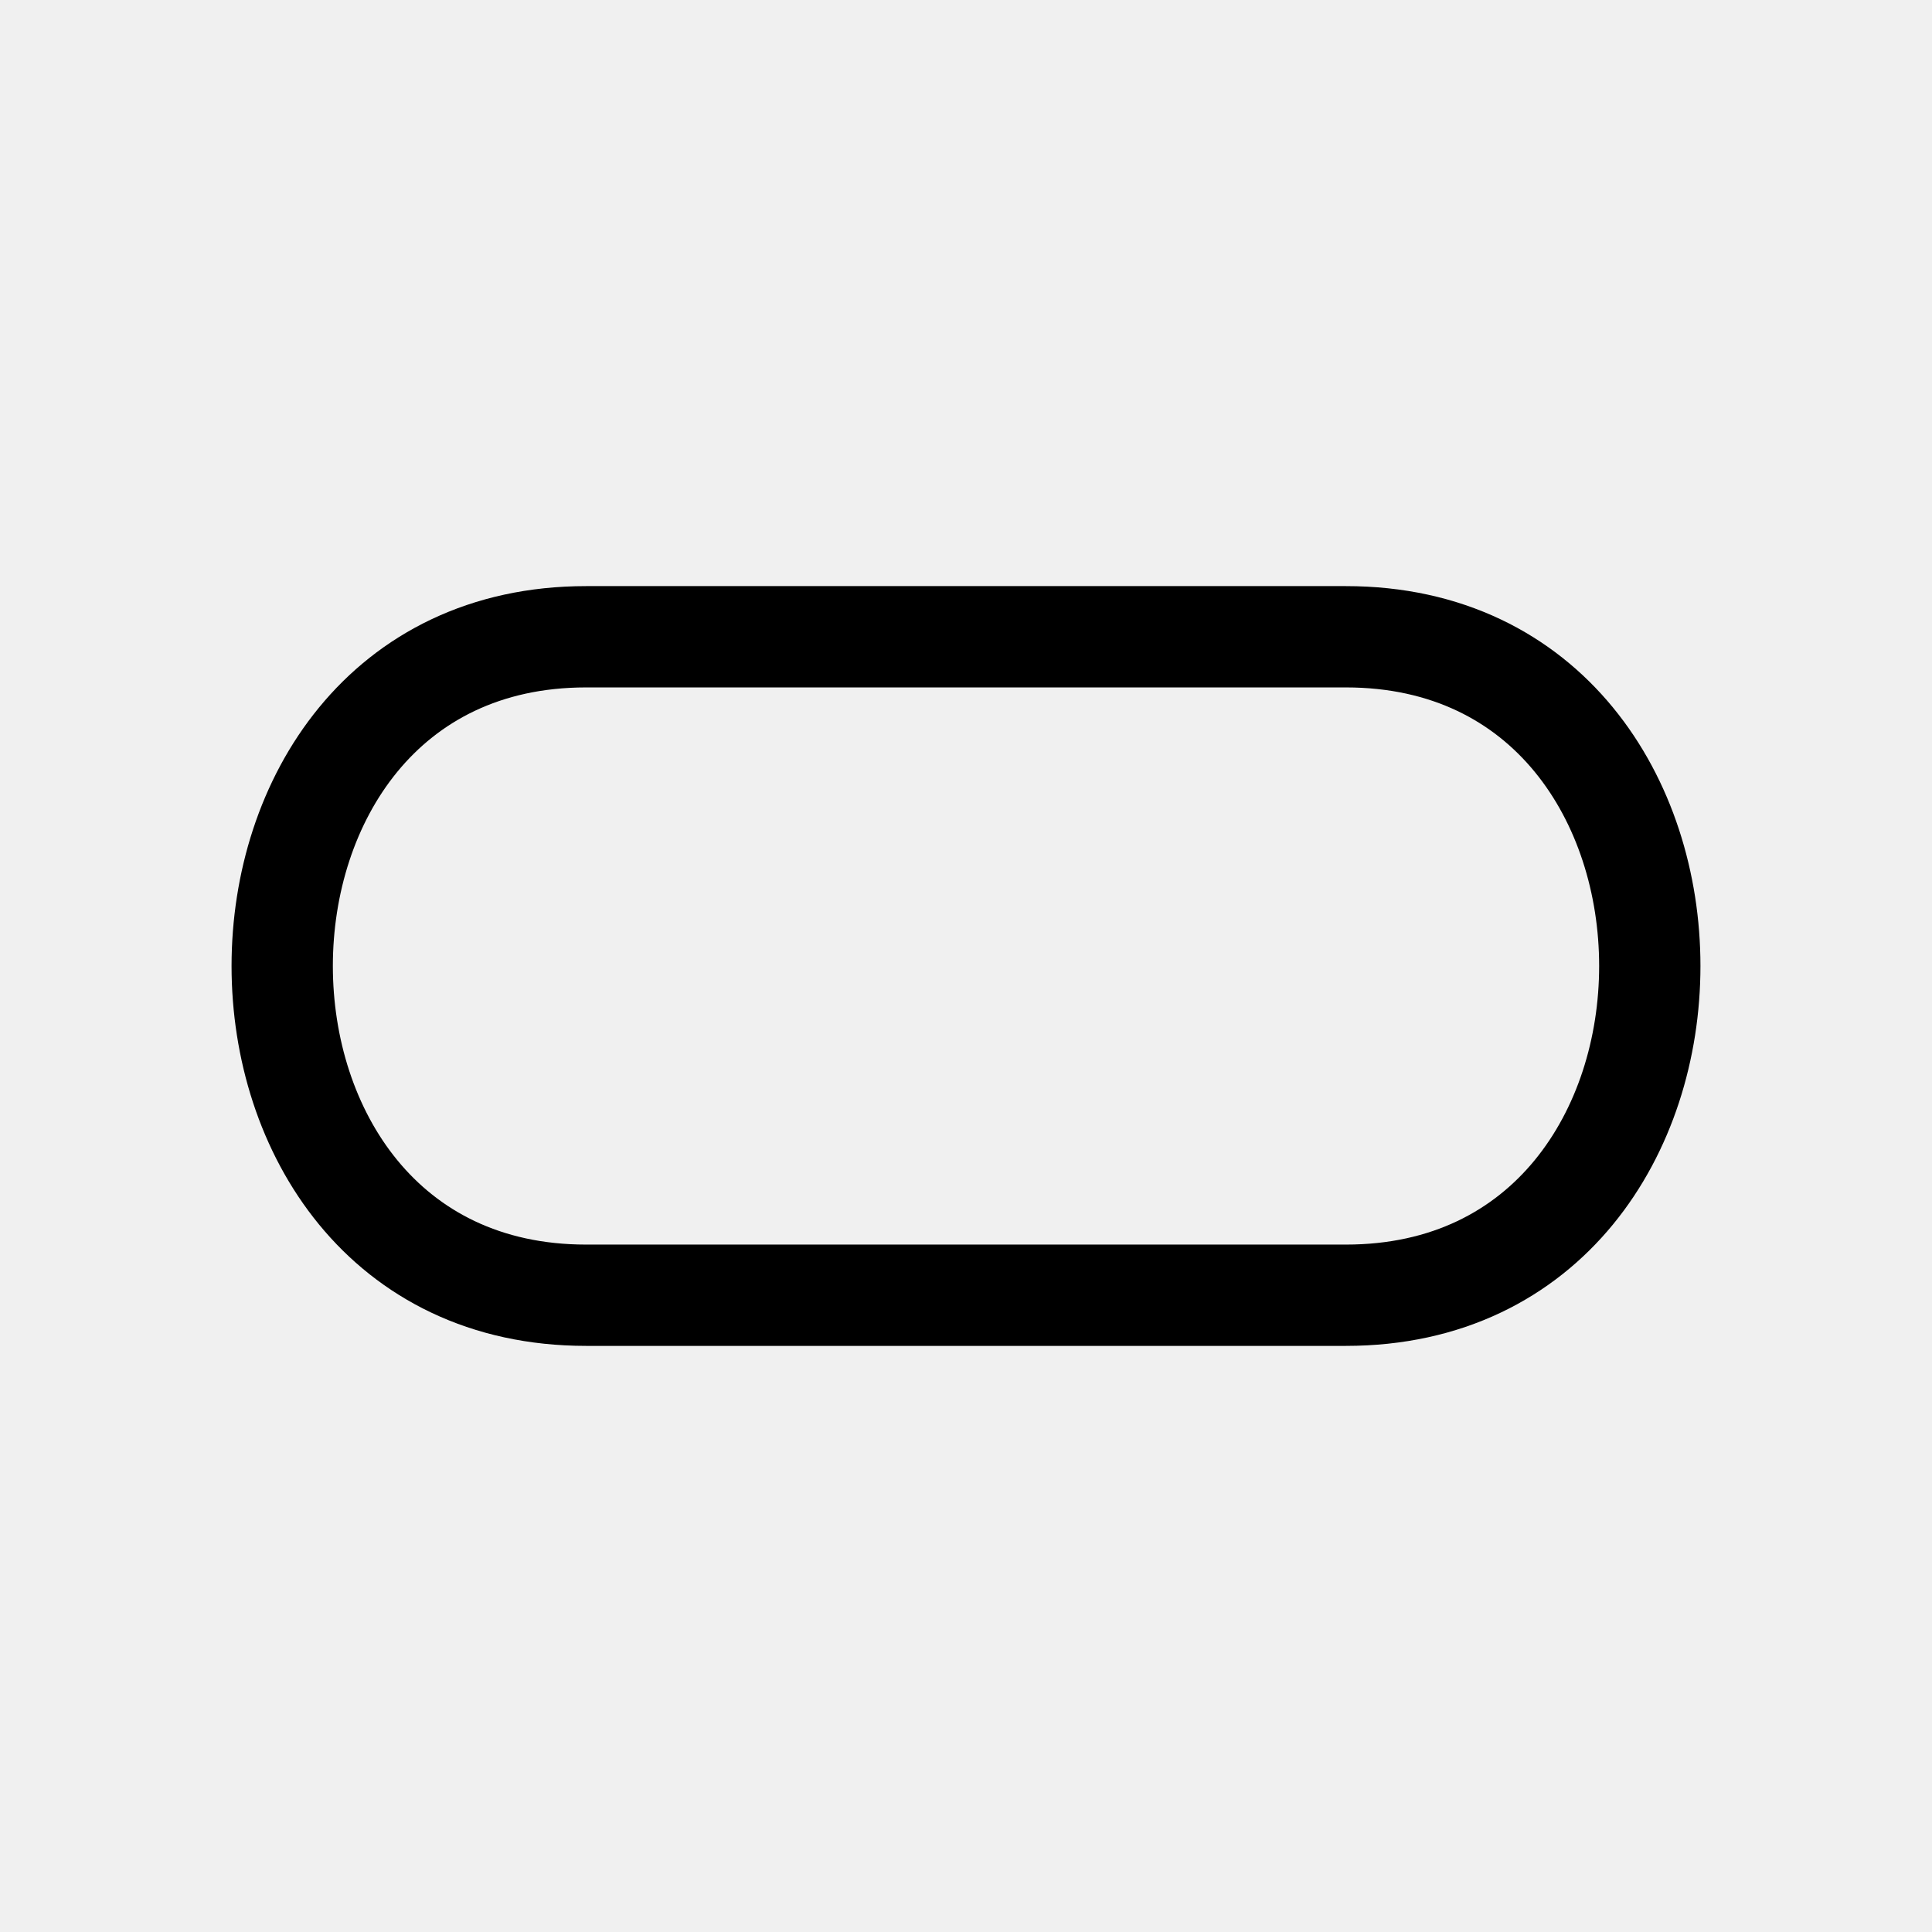
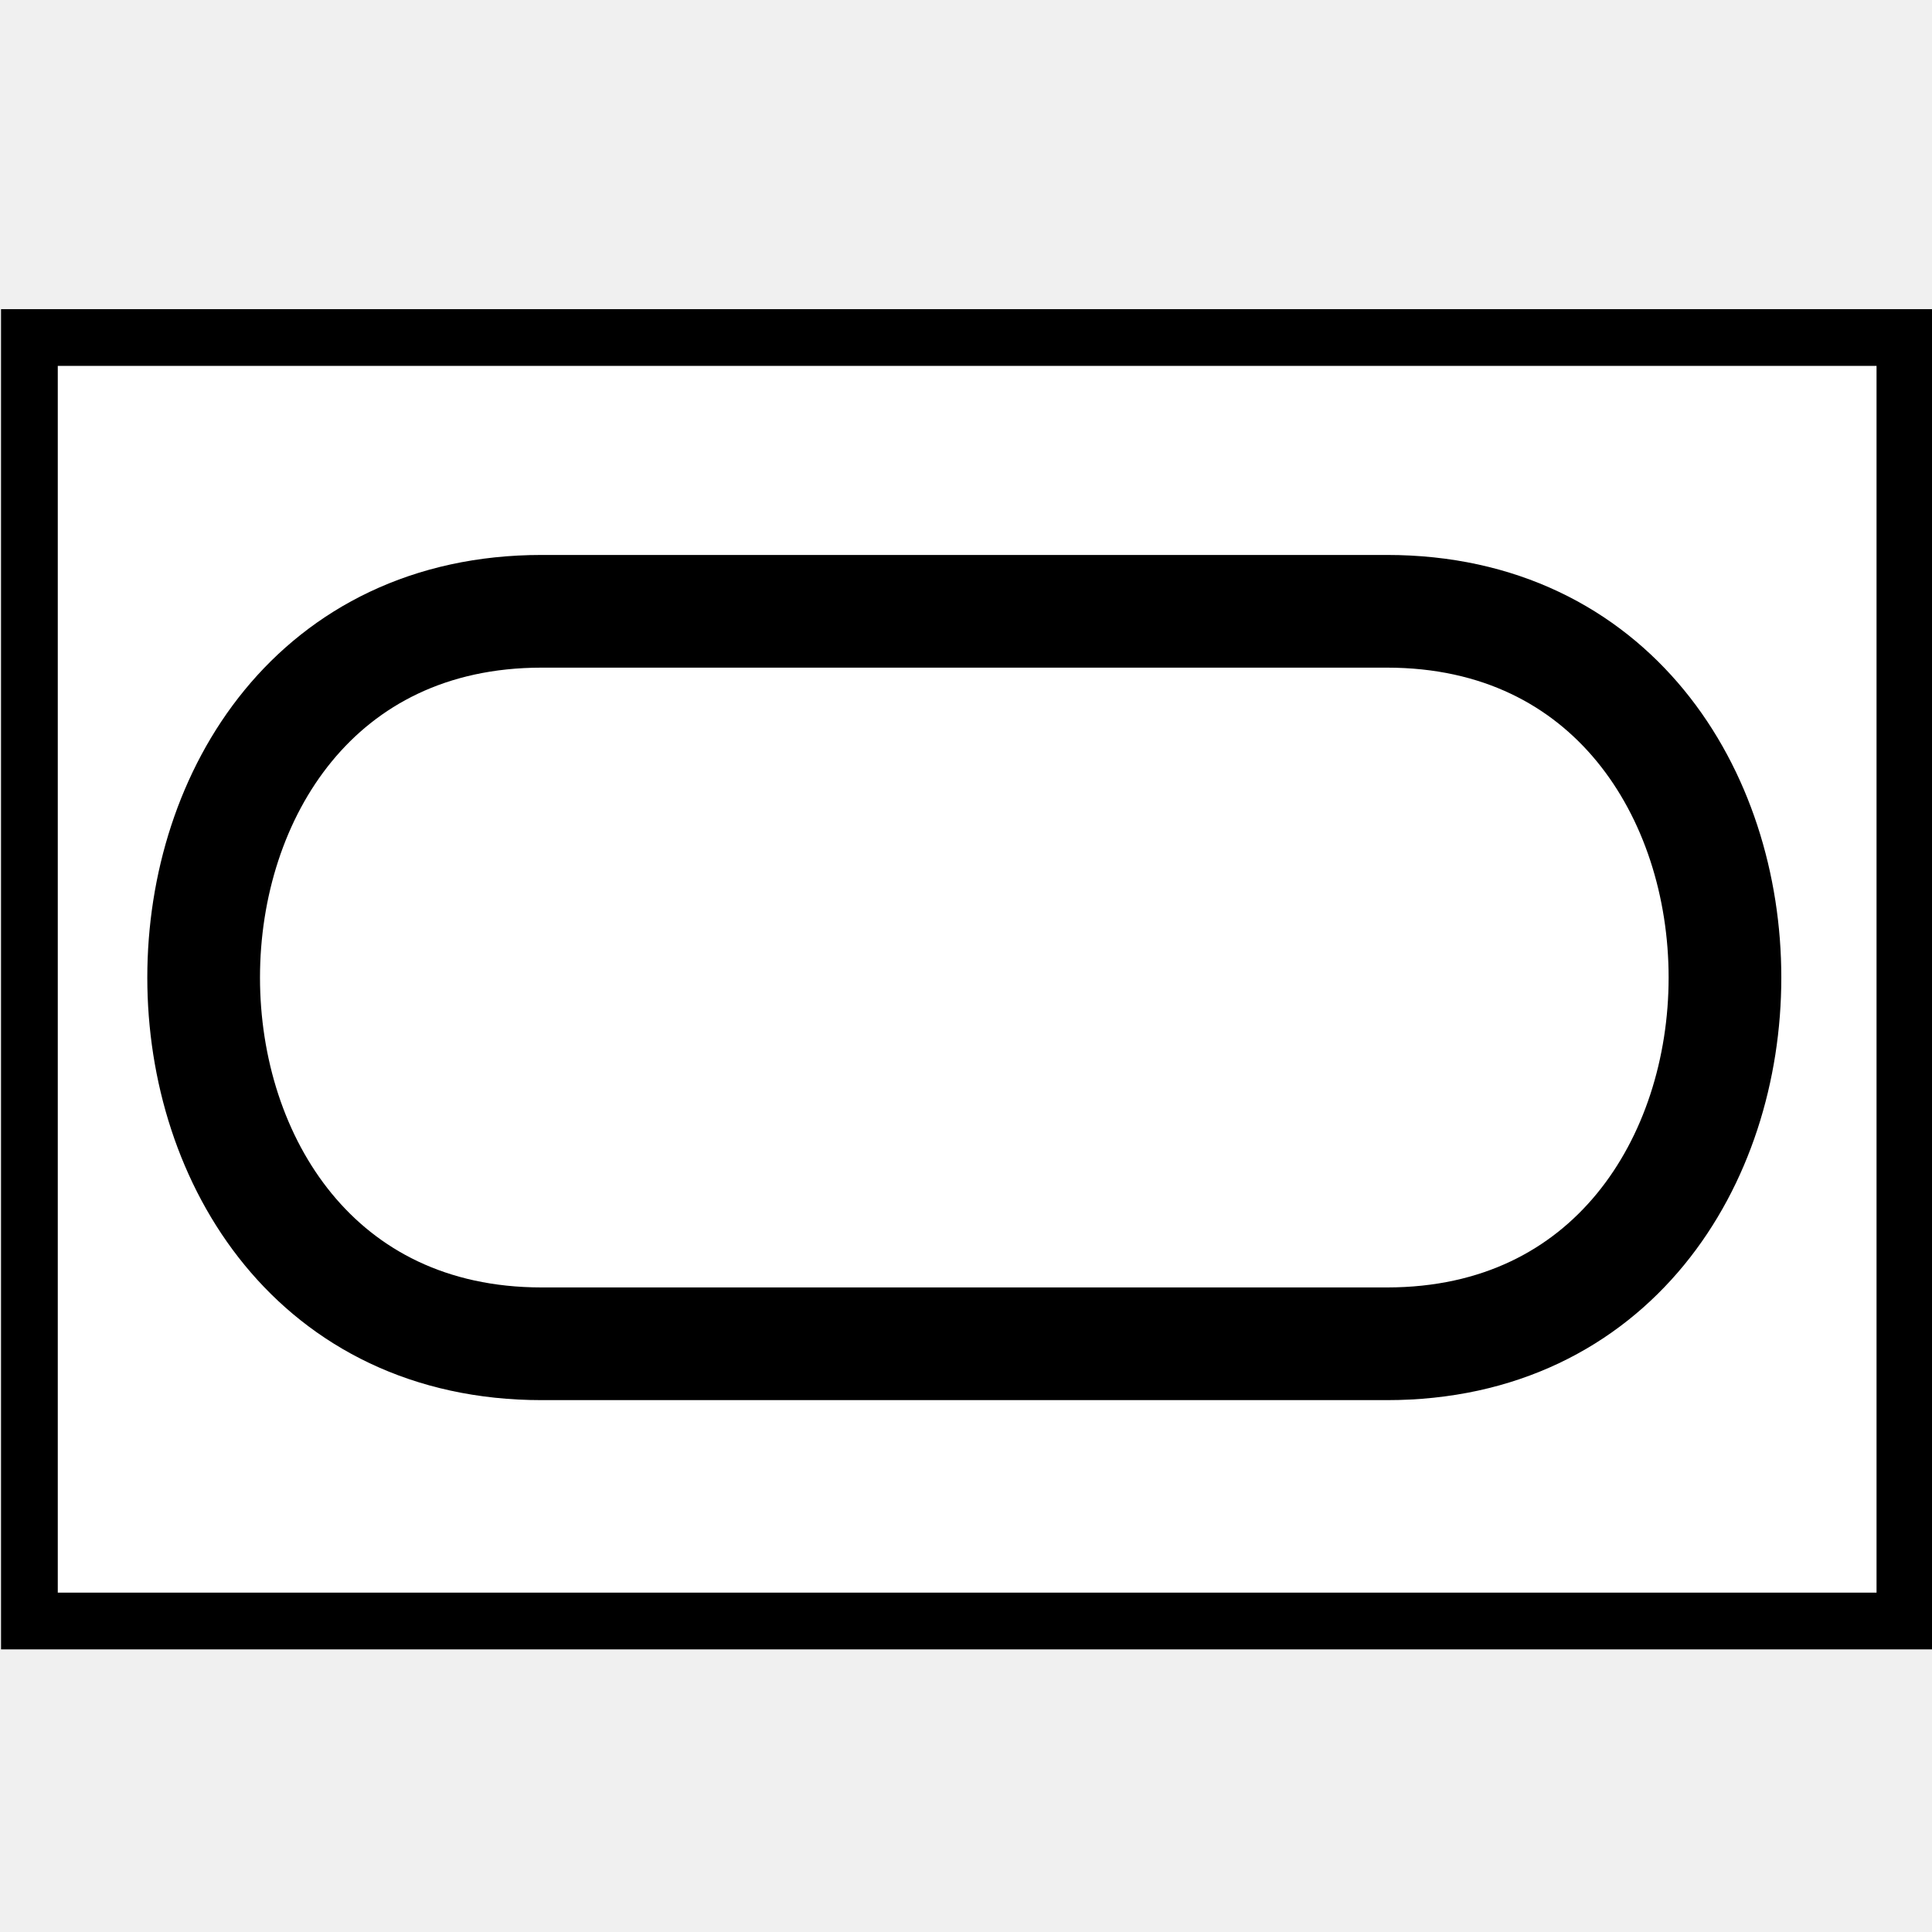
- <svg xmlns="http://www.w3.org/2000/svg" xmlns:xlink="http://www.w3.org/1999/xlink" version="1.0" width="100%" height="100%" viewBox="-5 -3.5 100 100" id="svg2502">
-   <defs id="defs2504">
+ <svg xmlns="http://www.w3.org/2000/svg" xmlns:xlink="http://www.w3.org/1999/xlink" version="1.0" width="100%" height="100%" viewBox="-5 -3.5 100 100" id="svg2" xml:space="preserve">
+   <defs id="defs4">
+     <style type="text/css" id="style6" />
    <style type="text/css" id="style2506" />
    <symbol id="SymbolSportplatzTrans" style="overflow:visible">
      <path d="M -1.75,-1.75 L 2,-1.75 C 4,-1.75 4,1.5 2,1.5 L -1.75,1.5 C -3.75,1.5 -3.75,-1.75 -1.75,-1.75 z" id="path2511" style="fill:none;stroke:#000000;stroke-width:0.5" />
    </symbol>
  </defs>
-   <use transform="matrix(10.48686,0,0,10.48686,43.68914,47.81086)" id="use2513" x="0" y="0" width="10" height="7" xlink:href="#SymbolSportplatzTrans" />
+   <rect style="opacity:1;fill:#ffffff;stroke:#000000;stroke-width:2.937;stroke-dasharray:none;stroke-opacity:1" id="rect30443" width="97.076" height="66.433" x="-3.478" y="13.97" />
+   <use transform="matrix(11.66567,0,0,11.66567,43.45418,48.55558)" id="use2513" x="0" y="0" width="10" height="7" xlink:href="#SymbolSportplatzTrans" style="stroke-width:0.943;stroke-dasharray:none;stroke:#000000;stroke-opacity:1;fill-opacity:1;fill:none" />
</svg>
